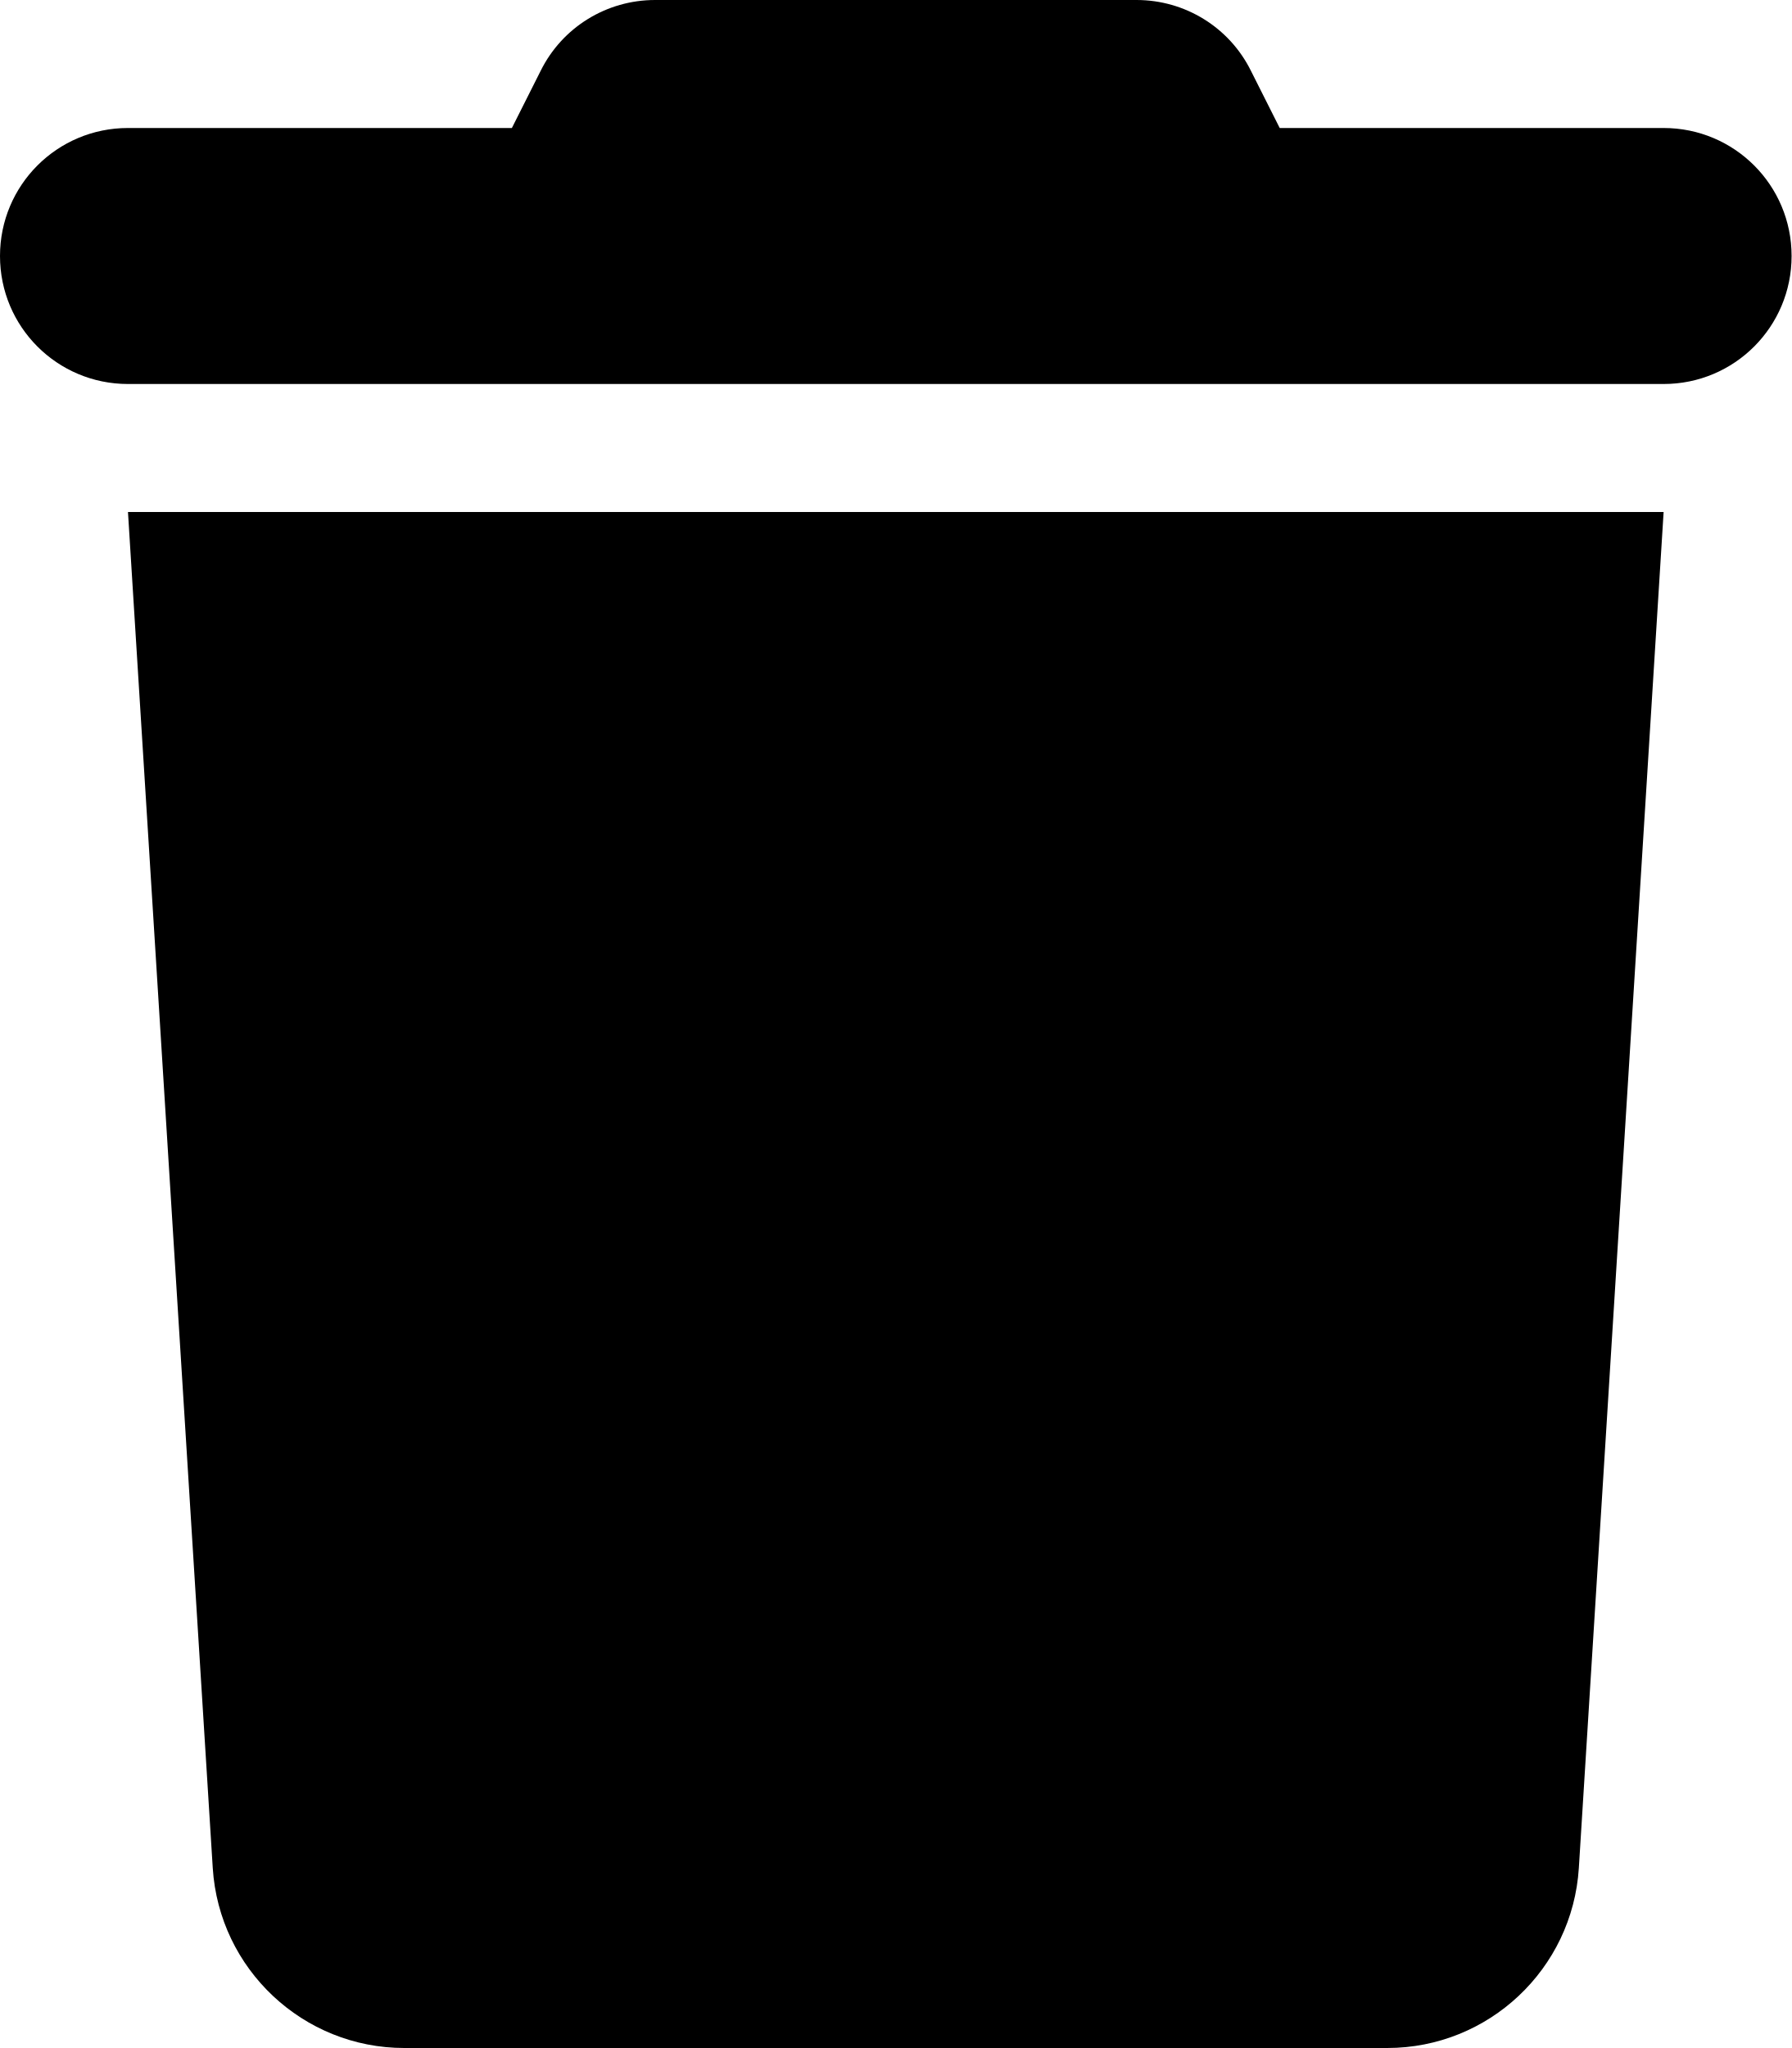
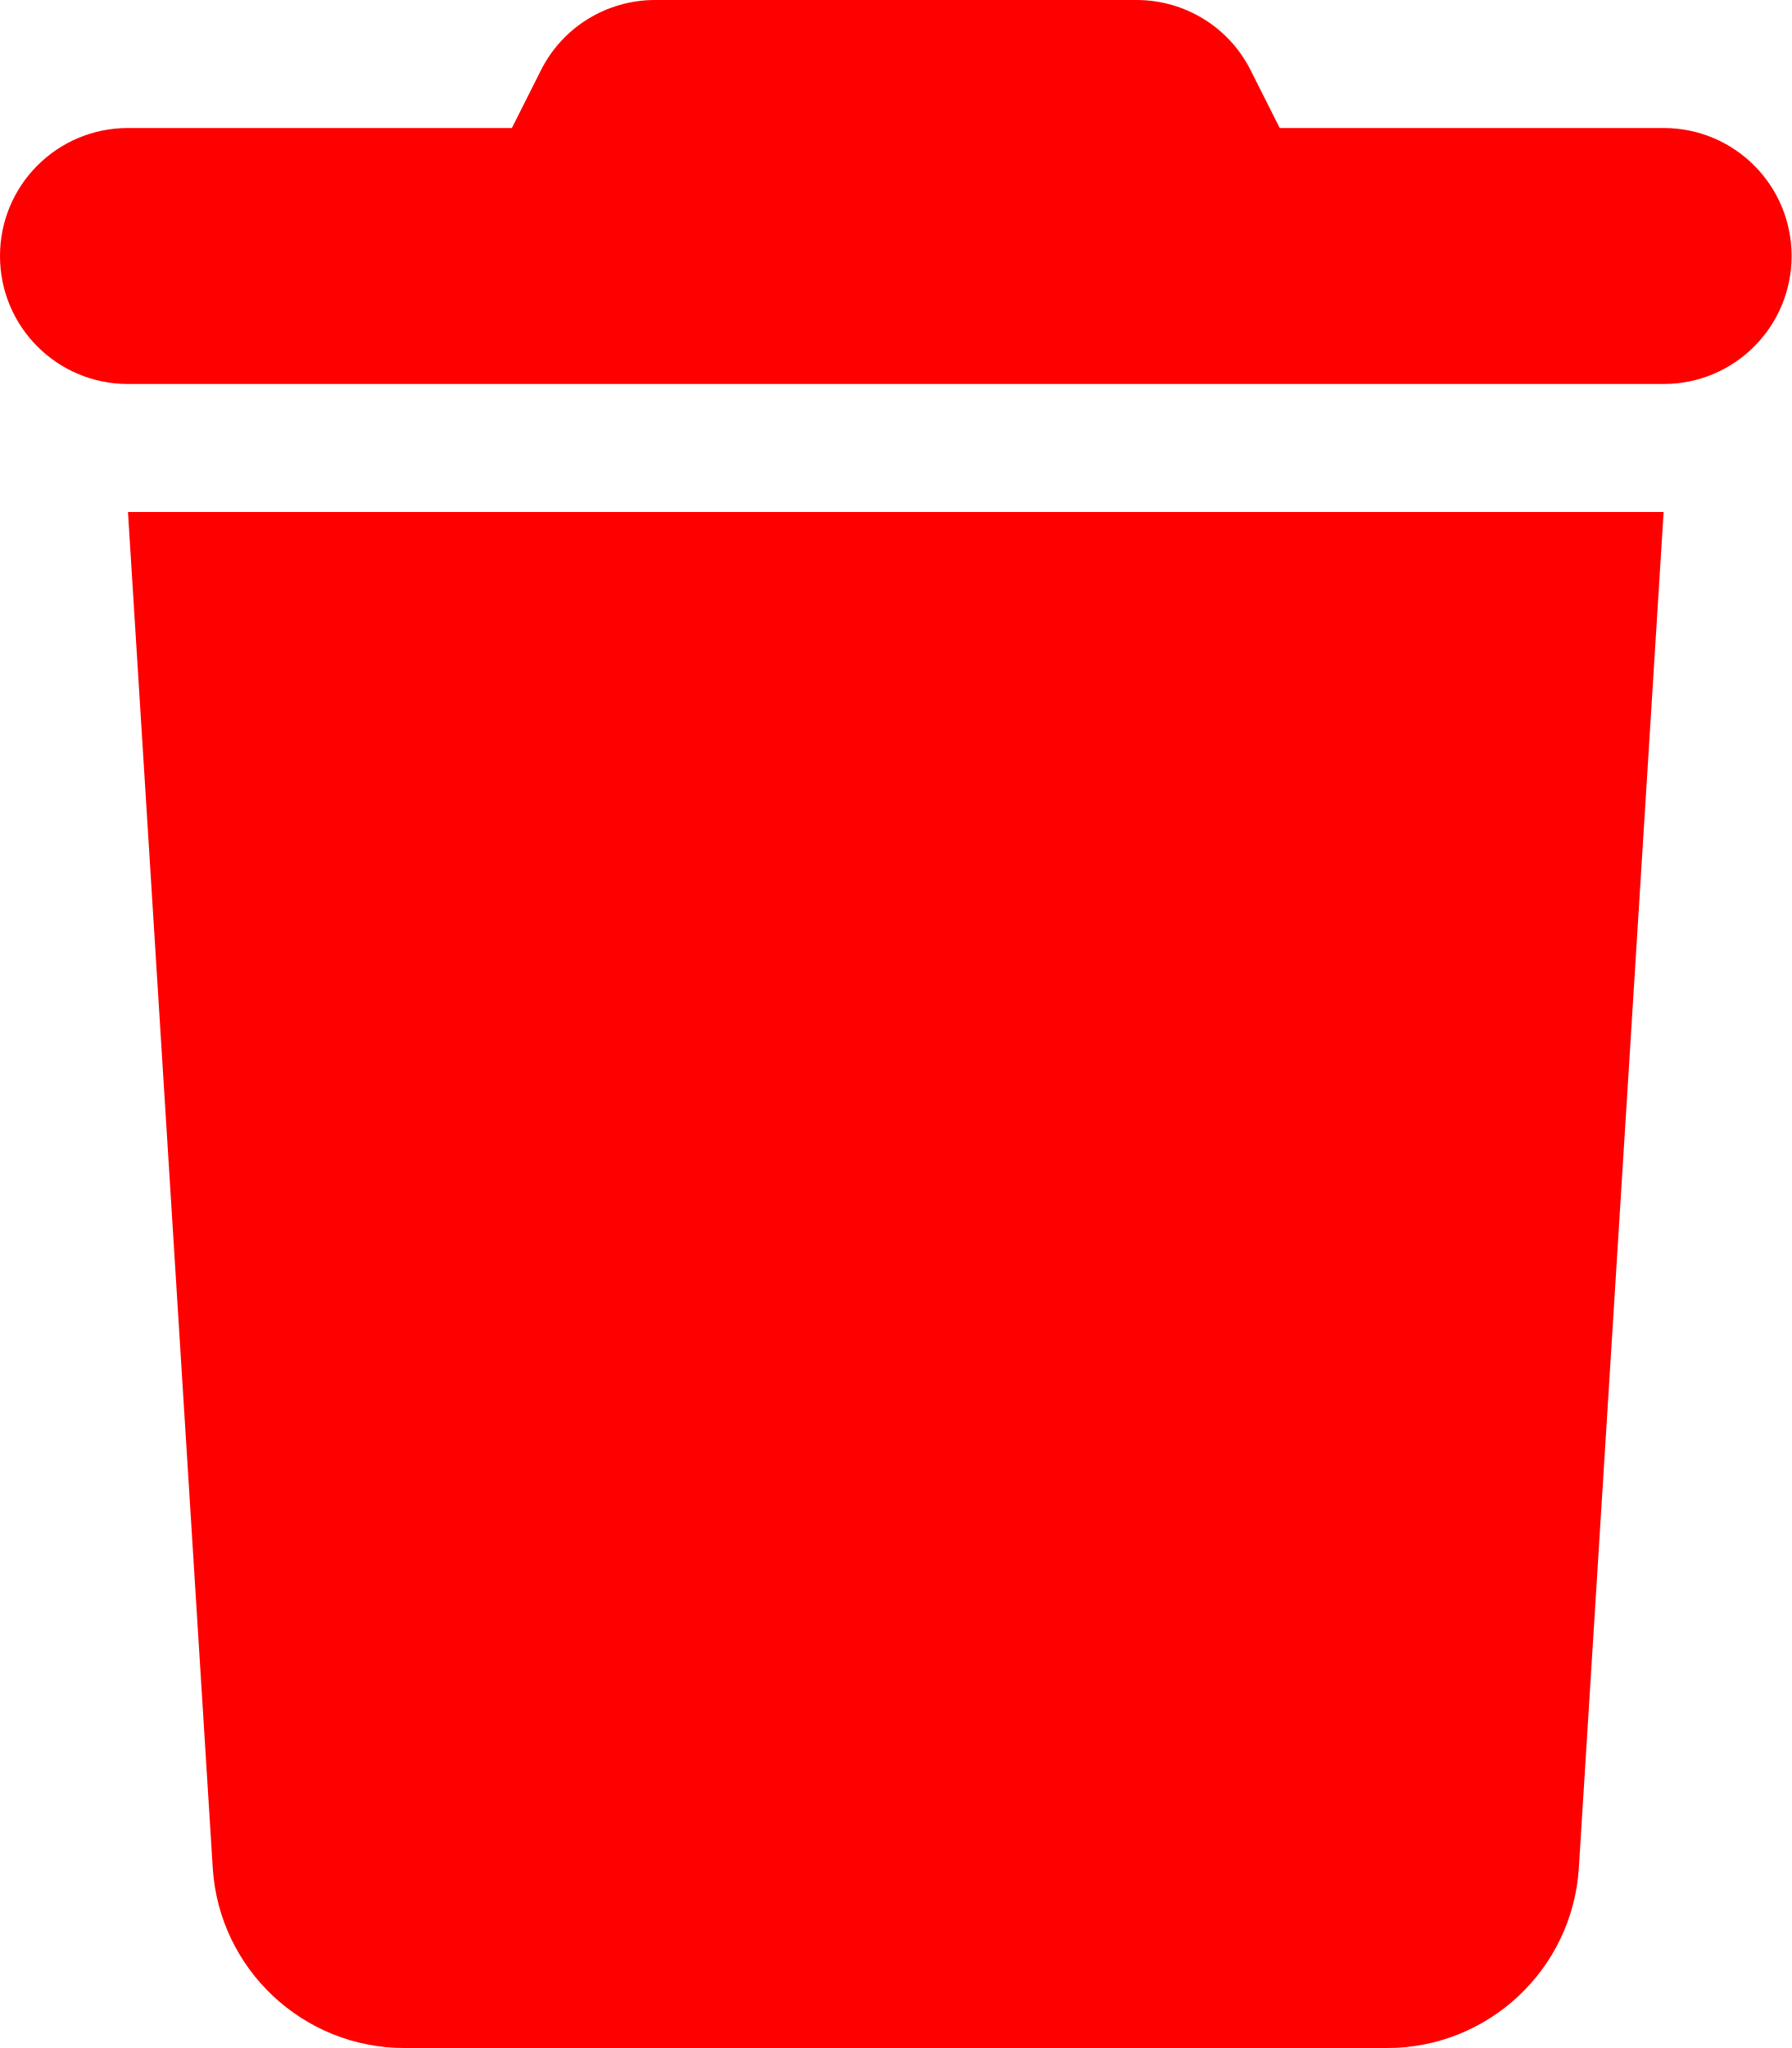
- <svg xmlns="http://www.w3.org/2000/svg" viewBox="0 0 448 512">
+ <svg xmlns="http://www.w3.org/2000/svg" fill="red" viewBox="0 0 448 512">
  <path d="M135.2 17.7L128 32H32C14.3 32 0 46.3 0 64S14.3 96 32 96H416c17.7 0 32-14.3 32-32s-14.3-32-32-32H320l-7.2-14.3C307.4 6.8 296.3 0 284.2 0H163.8c-12.1 0-23.2 6.8-28.6 17.7zM416 128H32L53.2 467c1.6 25.3 22.6 45 47.9 45H346.9c25.3 0 46.3-19.7 47.9-45L416 128z" />
</svg>
